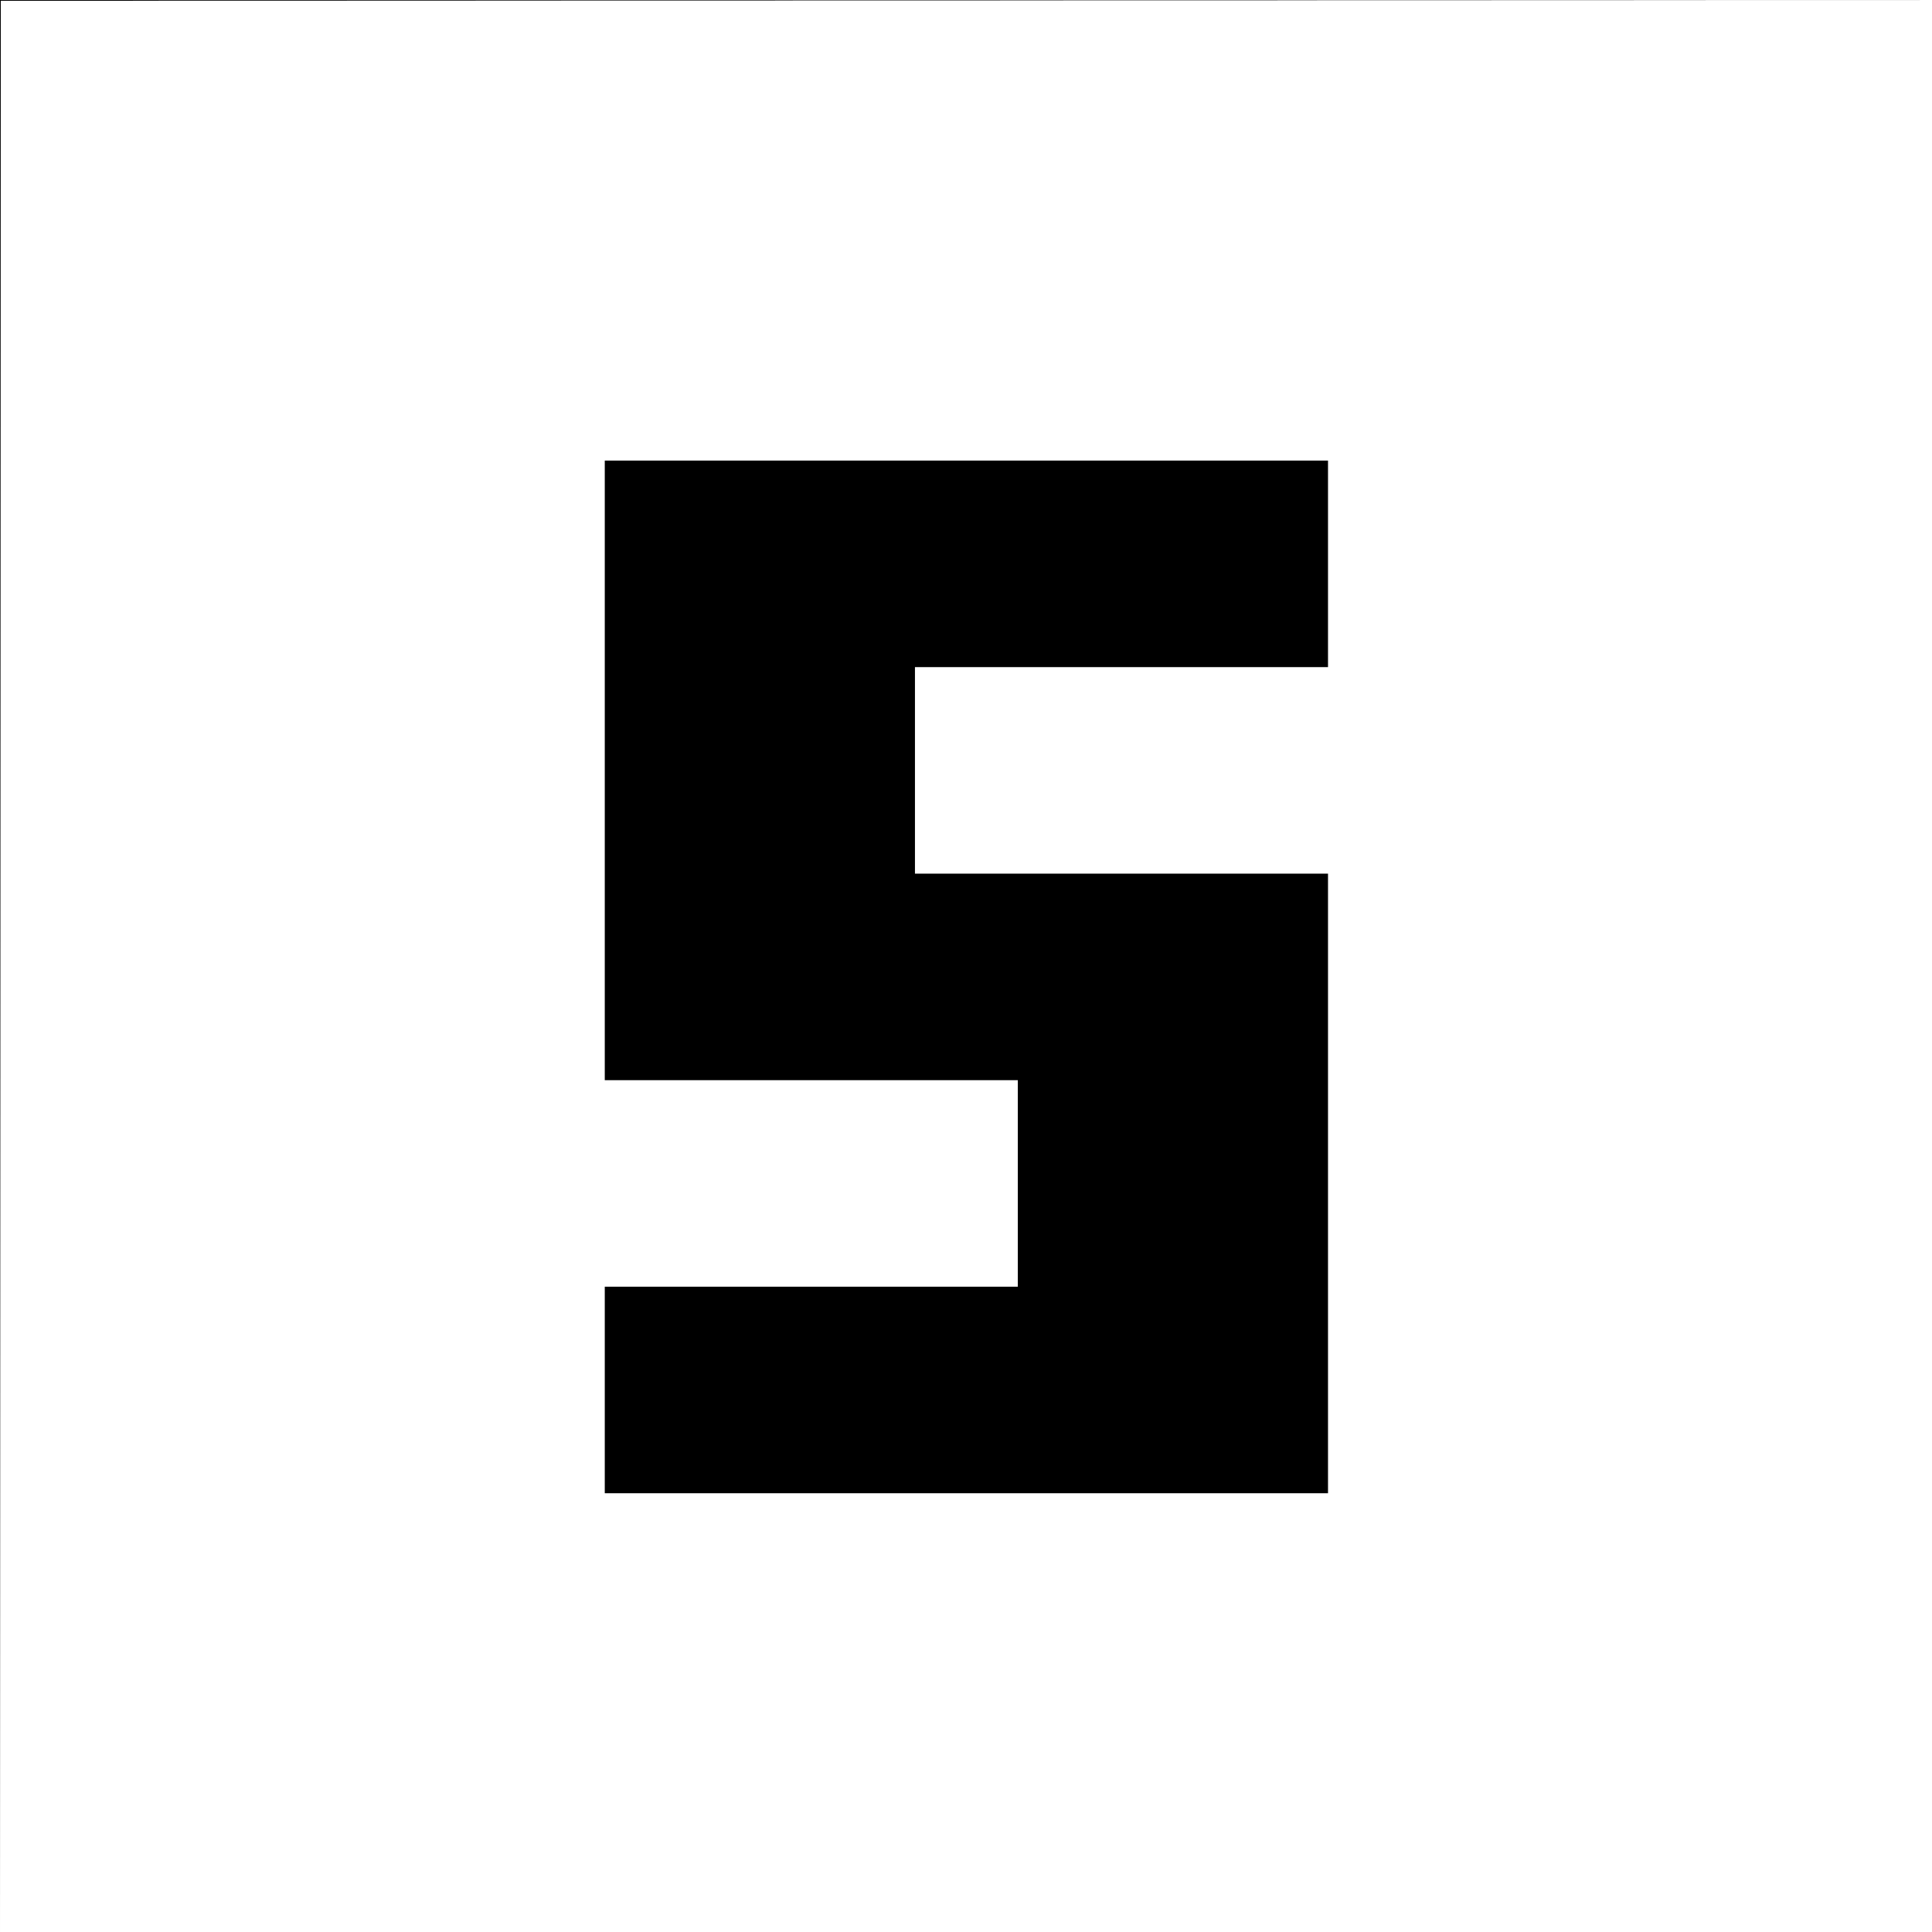
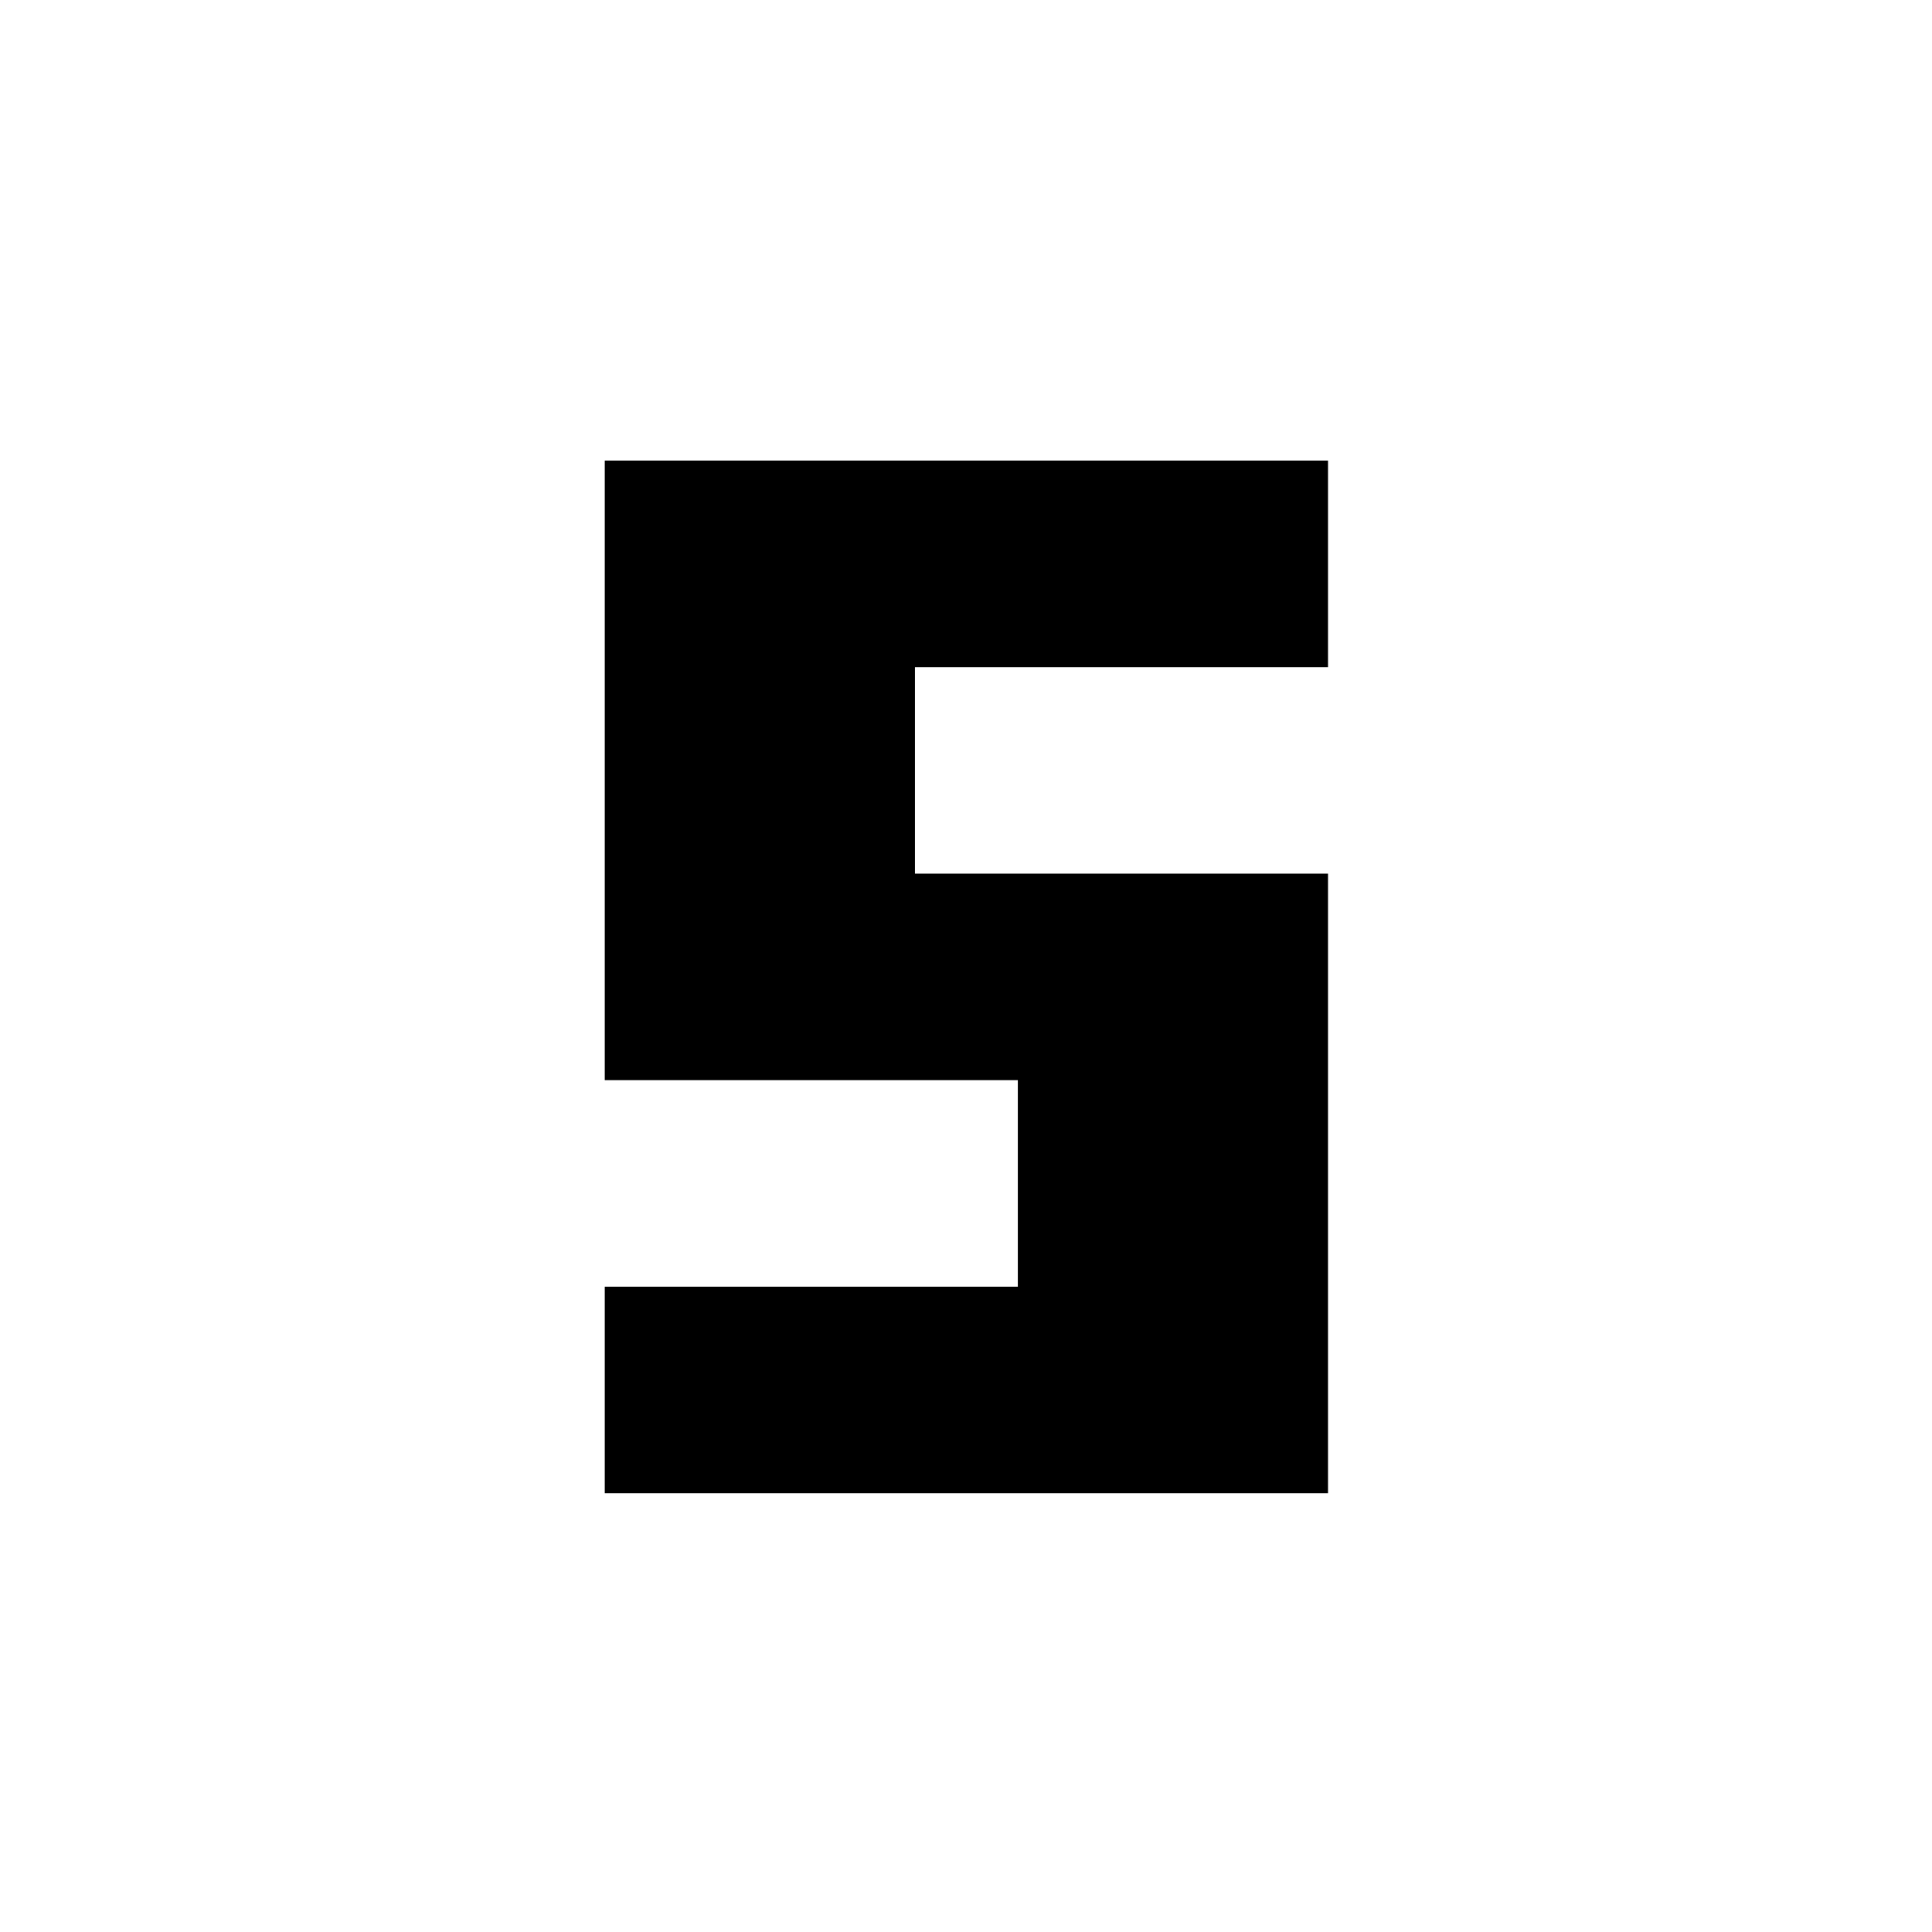
<svg xmlns="http://www.w3.org/2000/svg" version="1.0" width="2048px" height="2048px" viewBox="0 0 2479 2479" preserveAspectRatio="xMidYMid meet">
  <g transform="translate(0,2479) scale(0.1,-0.1)" fill="#000000" stroke="none">
-     <path d="M2 12393 l3 -12398 2 12392 3 12393 12393 3 12392 2 -12397 3 -12398 2 2 -12397z" />
    <path d="M7760 14905 l0 -3975 2650 0 2650 0 0 -1325 0 -1325 -2650 0 -2650 0 0 -1325 0 -1325 4640 0 4640 0 0 3975 0 3975 -2650 0 -2650 0 0 1325 0 1325 2650 0 2650 0 0 1325 0 1325 -4640 0 -4640 0 0 -3975z" />
  </g>
</svg>
